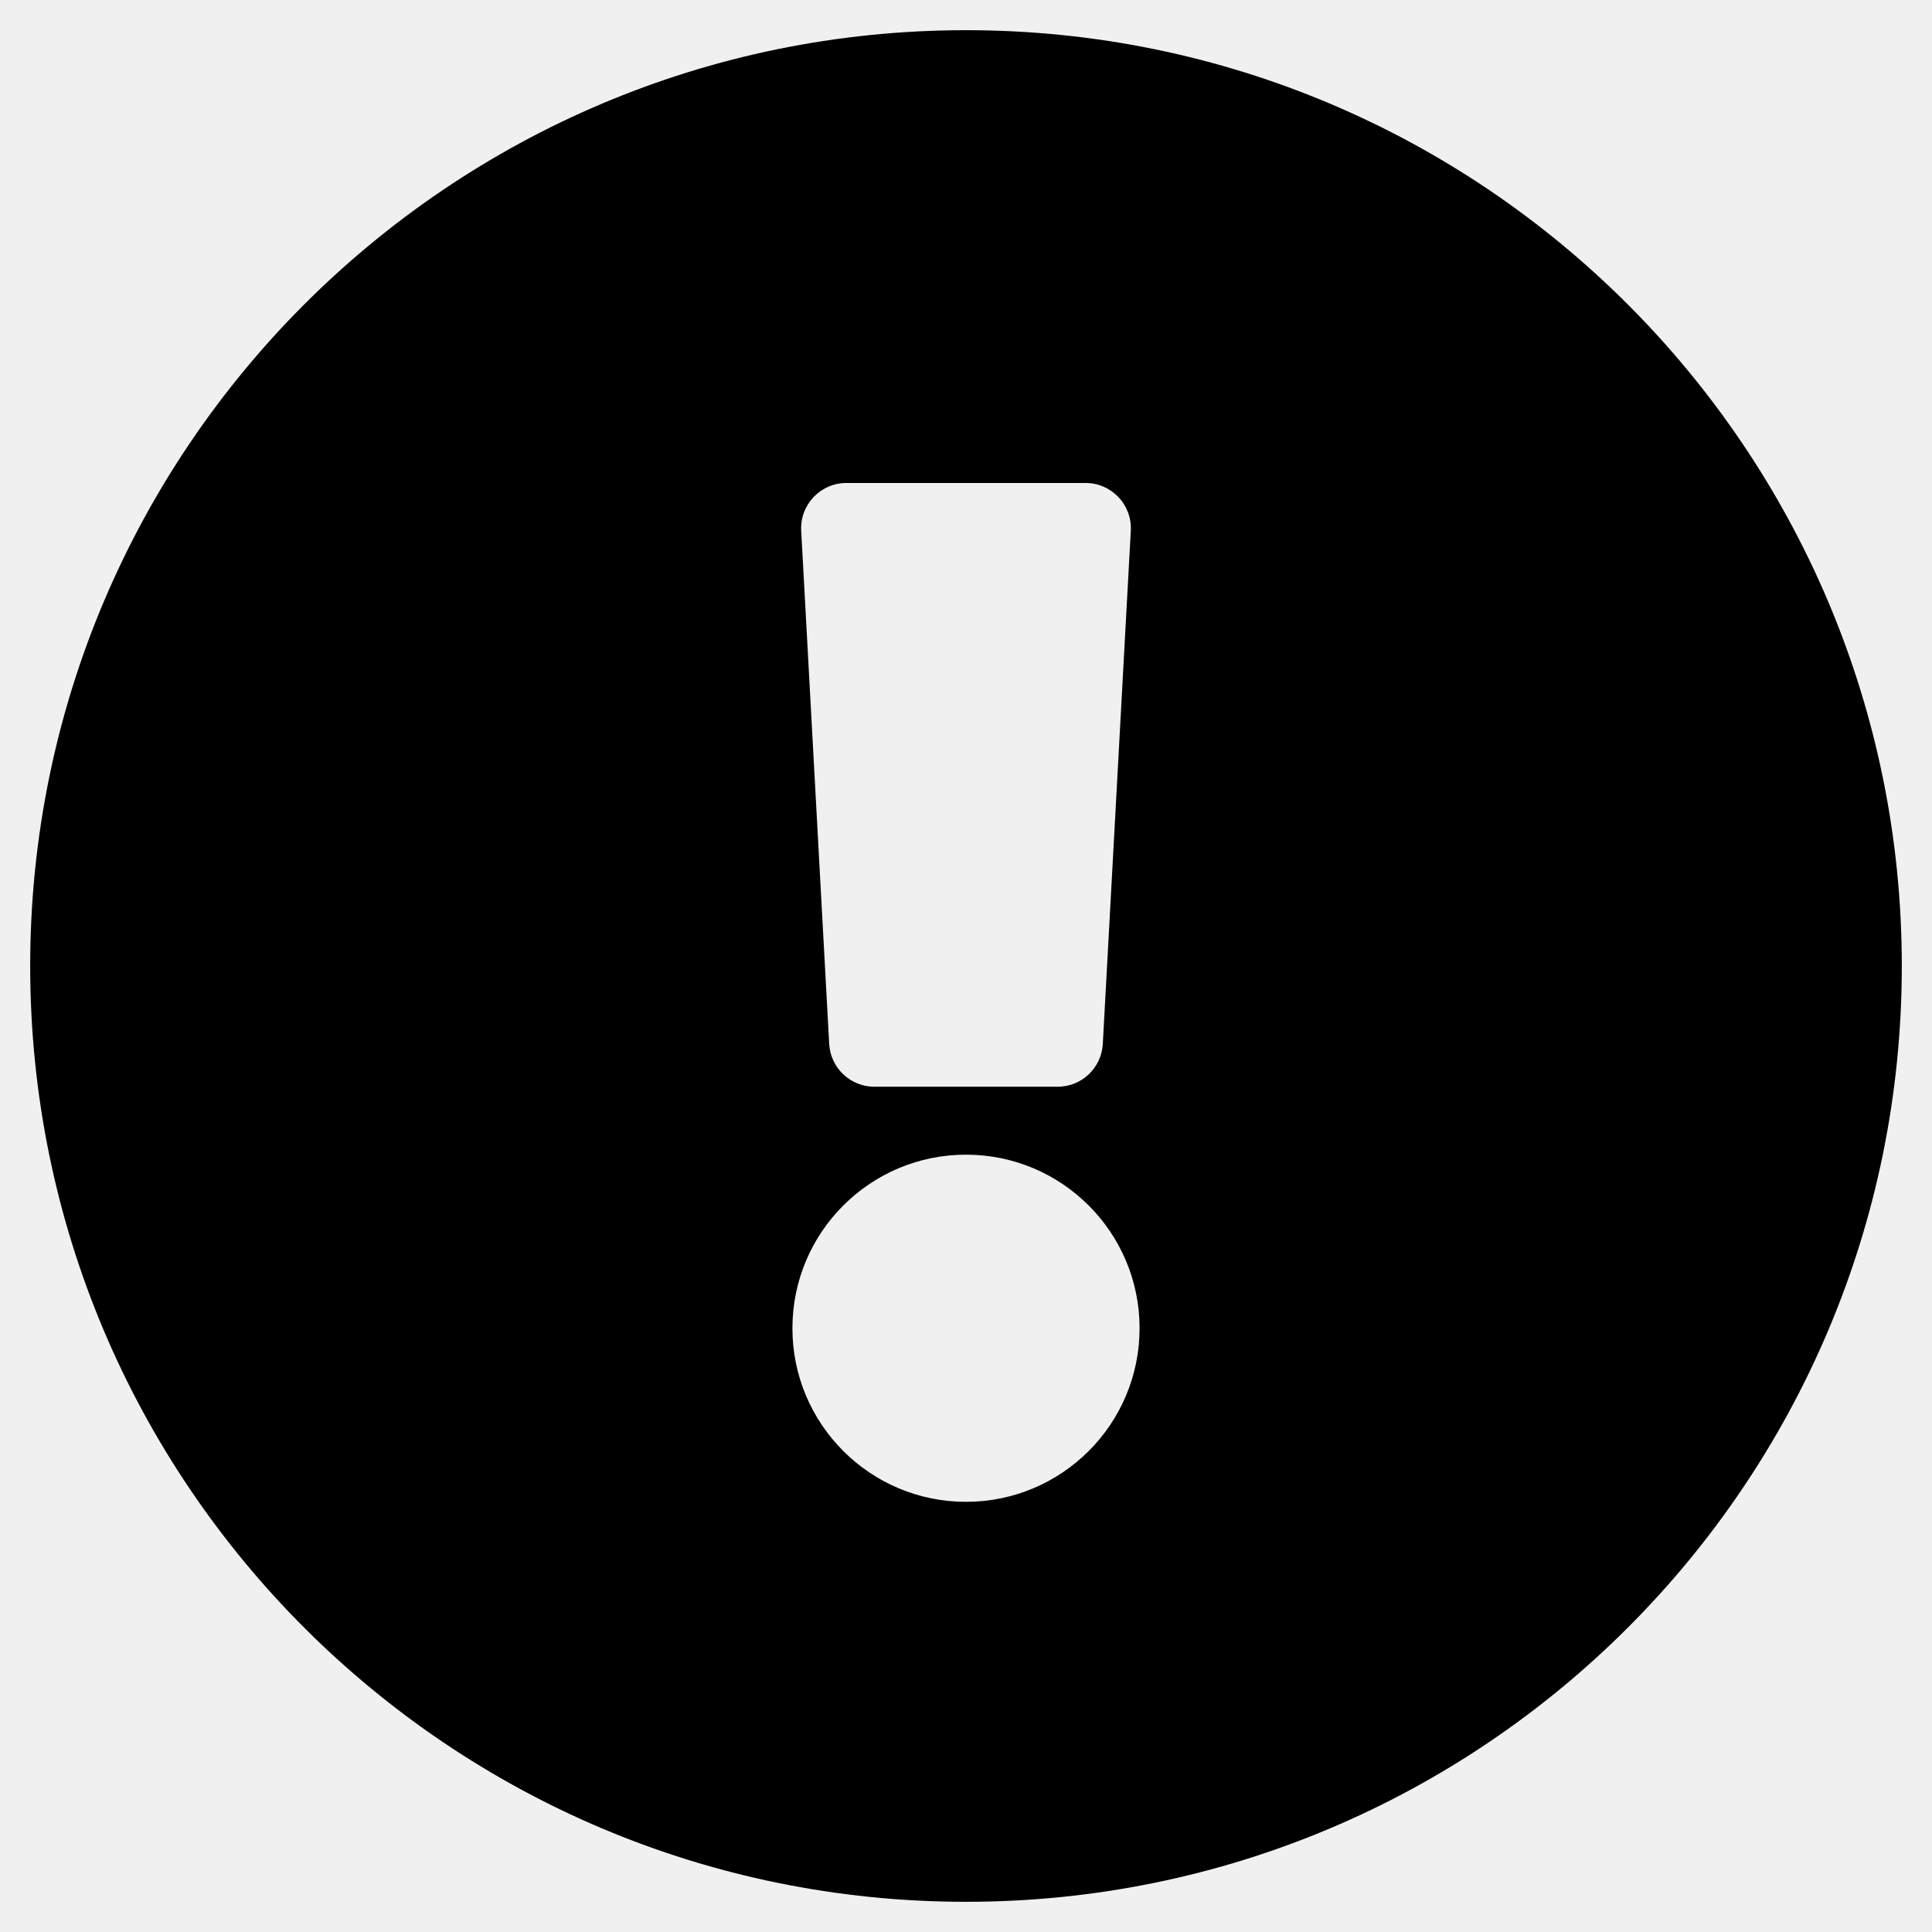
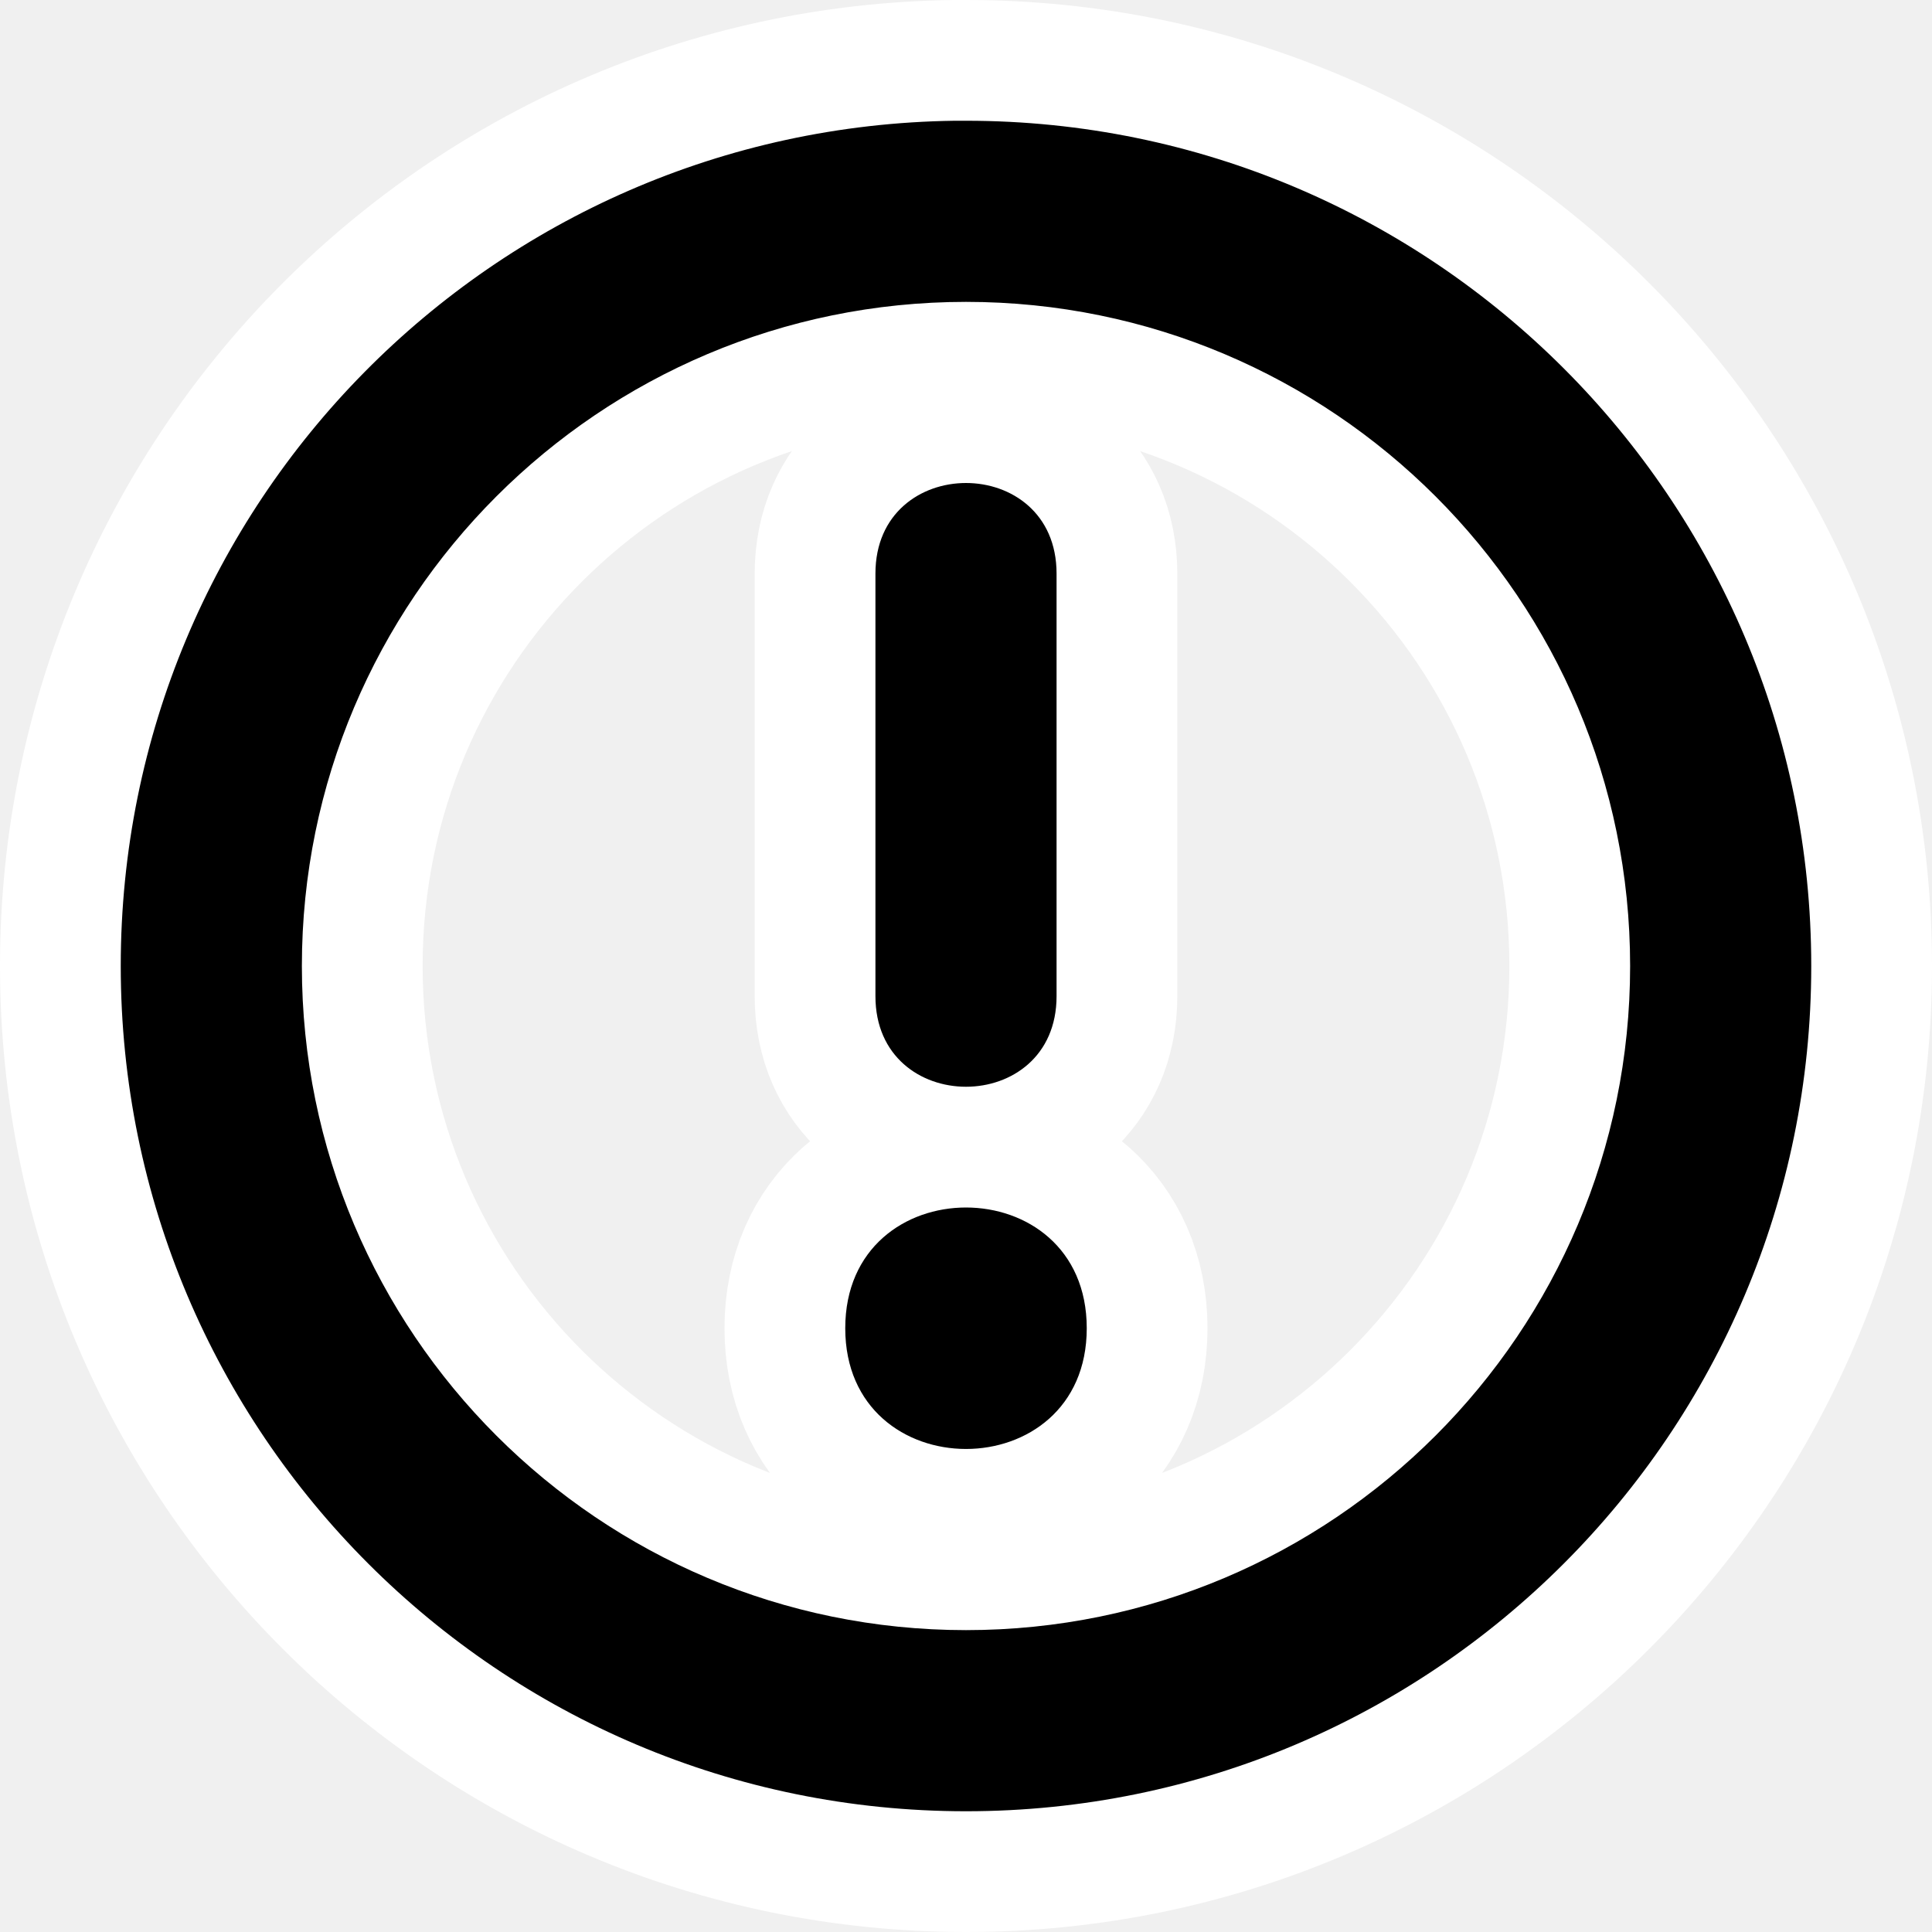
- <svg xmlns="http://www.w3.org/2000/svg" viewBox="0 0 512 512">
-   <path d="m504 256c0 137-111.04 248-248 248s-248-111-248-248c0-136.92 111.04-248 248-248s248 111.08 248 248zm-248 50c-25.405 0-46 20.595-46 46s20.595 46 46 46 46-20.595 46-46-20.595-46-46-46zm-43.673-165.35 7.418 136c0.347 6.364 5.609 11.346 11.982 11.346h48.546c6.373 0 11.635-4.982 11.982-11.346l7.418-136c0.375-6.874-5.098-12.654-11.982-12.654h-63.383c-6.884 0-12.356 5.78-11.981 12.654z" />
+ <svg xmlns="http://www.w3.org/2000/svg" width="16" height="16" version="1.1" viewBox="0 0 16 16">
+   <path d="m7.906 1a7 7 0 0 0-6.906 7 7 7 0 0 0 7 7 7 7 0 0 0 7-7 7 7 0 0 0-7-7 7 7 0 0 0-0.094 0zm0.094 1.5a5.5 5.5 0 0 1 5.5 5.5 5.5 5.5 0 0 1-5.5 5.5 5.5 5.5 0 0 1-5.5-5.5 5.5 5.5 0 0 1 5.5-5.5zm0 1.5c-0.375 0-0.75 0.25-0.75 0.75v3.5c0 1 1.5 1 1.5 0v-3.5c0-0.5-0.375-0.75-0.75-0.75zm0 6c-0.5 0-1 0.333-1 1 0 1.333 2 1.333 2 0 0-0.667-0.5-1-1-1z" stroke="#fff" stroke-linecap="round" stroke-linejoin="round" stroke-width="2" style="paint-order:stroke fill markers" />
</svg>
